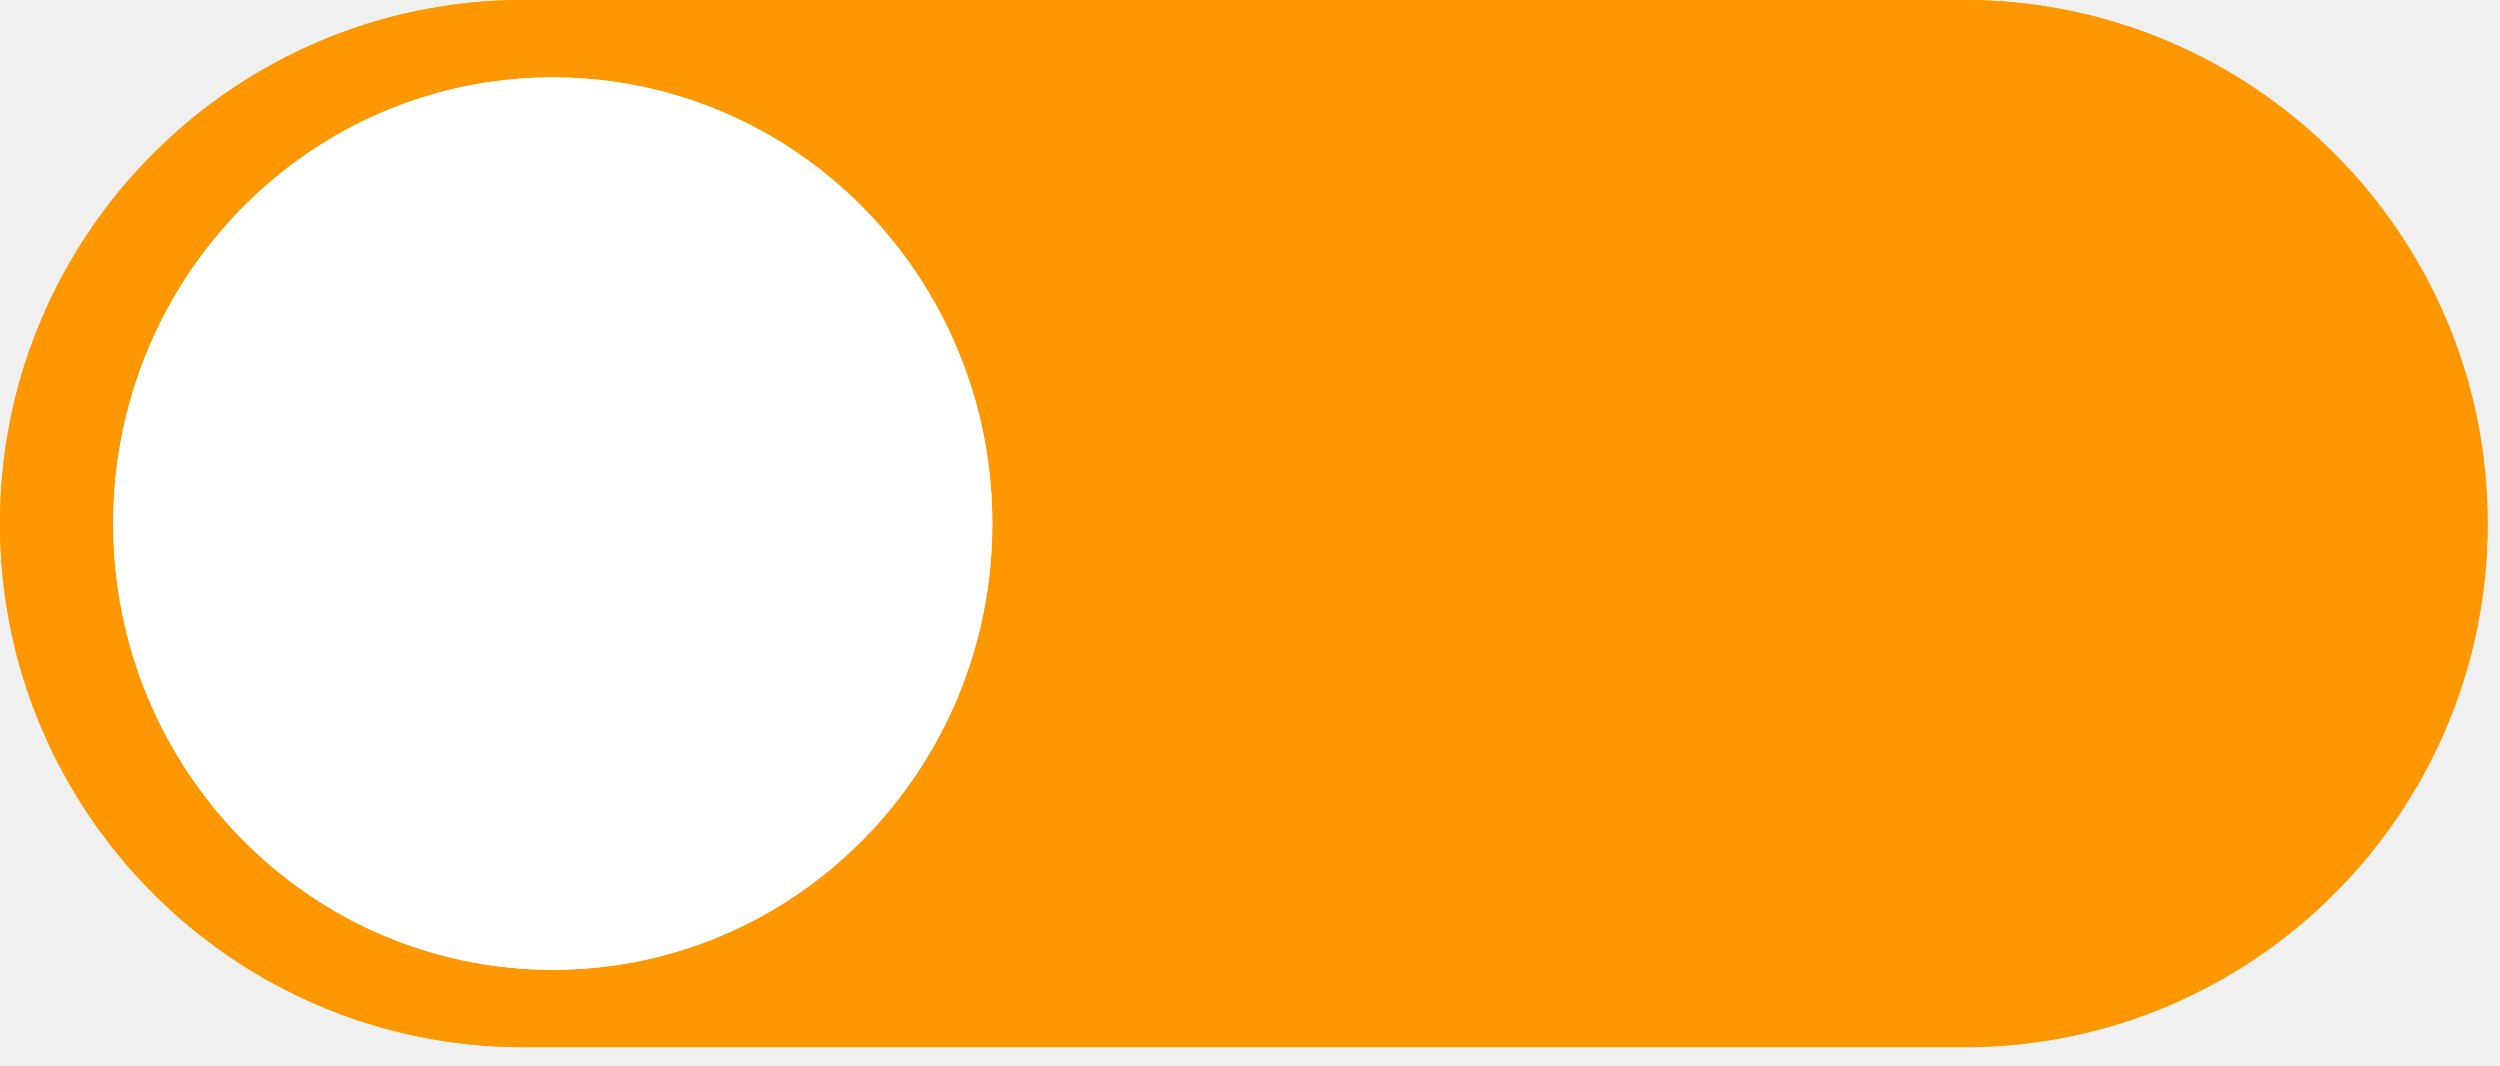
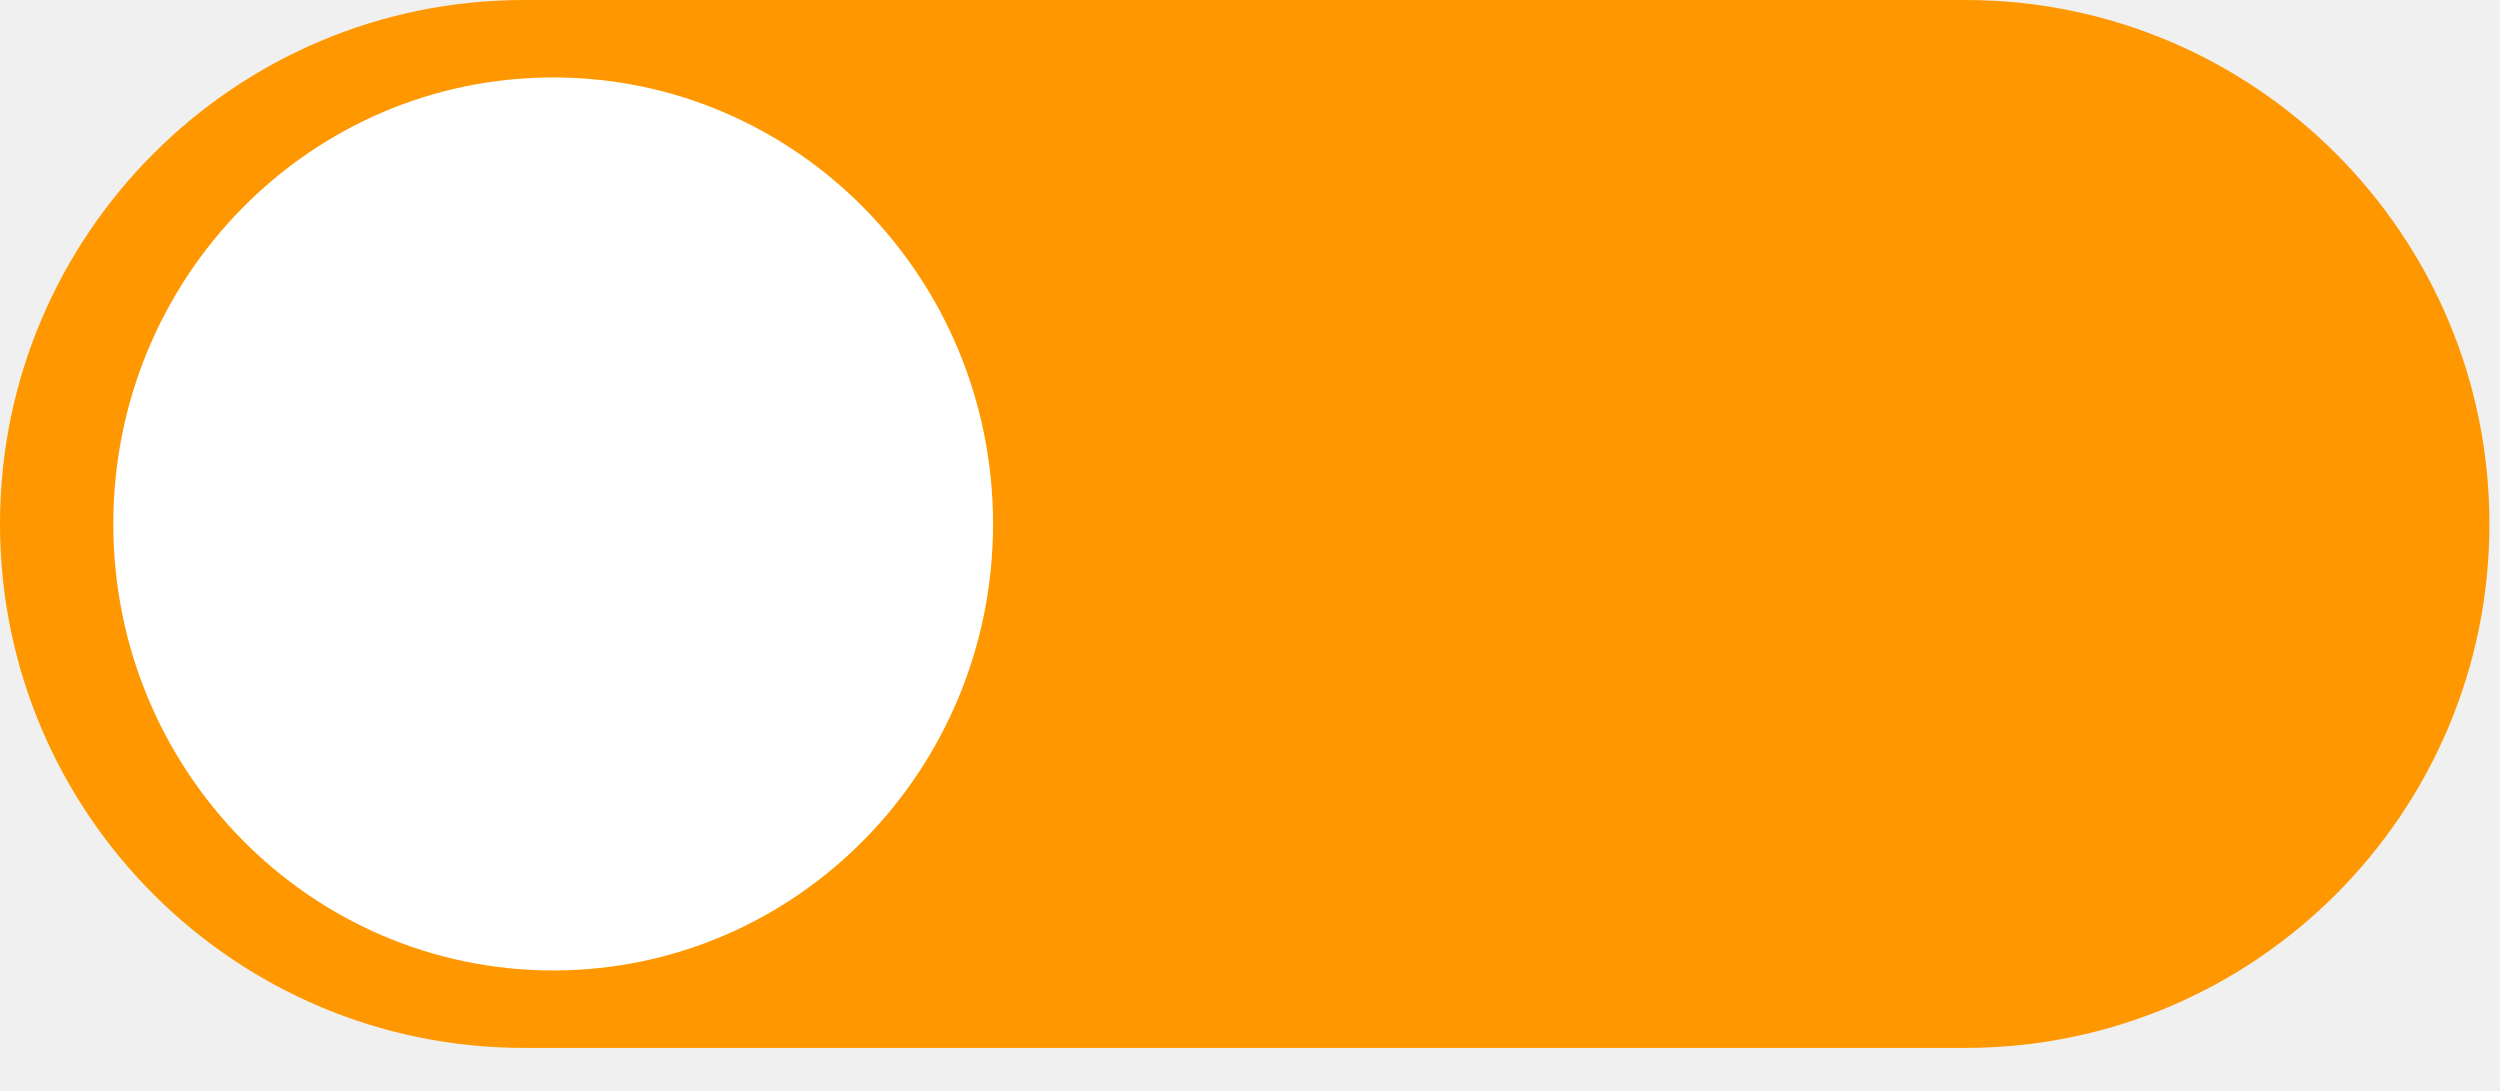
- <svg xmlns="http://www.w3.org/2000/svg" width="100%" height="100%" viewBox="0 0 129 55" version="1.1" xml:space="preserve" style="fill-rule:evenodd;clip-rule:evenodd;stroke-linejoin:round;stroke-miterlimit:2;">
+ <svg xmlns="http://www.w3.org/2000/svg" width="100%" height="100%" viewBox="0 0 55 24" version="1.1" xml:space="preserve" style="fill-rule:evenodd;clip-rule:evenodd;stroke-linejoin:round;stroke-miterlimit:2;">
  <g id="OFF-enabled-">
-     <g id="OFF-enabled-1">
-       <path d="M-0,27.017c-0,-14.911 12.106,-27.017 27.017,-27.017l74.327,0c14.91,0 27.016,12.106 27.016,27.017c0,14.91 -12.106,27.016 -27.016,27.016l-74.327,0c-14.911,0 -27.017,-12.106 -27.017,-27.016Z" style="fill:#ff9800;" />
-       <path d="M-0,27.017c-0,-14.911 12.106,-27.017 27.017,-27.017l74.327,0c14.91,0 27.016,12.106 27.016,27.017c0,14.91 -12.106,27.016 -27.016,27.016l-74.327,0c-14.911,0 -27.017,-12.106 -27.017,-27.016Z" style="fill:#ff9800;" />
-       <ellipse cx="28.523" cy="27.017" rx="22.68" ry="23.023" style="fill:#fff;" />
-       <ellipse cx="28.523" cy="27.017" rx="22.68" ry="23.023" style="fill:#fff;" />
-     </g>
+     <path d="M0,11.527c0,-6.362 5.165,-11.527 11.527,-11.527l31.713,-0c6.362,-0 11.527,5.165 11.527,11.527c-0,6.362 -5.165,11.527 -11.527,11.527l-31.713,0c-6.362,0 -11.527,-5.165 -11.527,-11.527Z" style="fill:#ff9800;" />
+     <ellipse cx="12.17" cy="11.527" rx="9.677" ry="9.823" style="fill:#fff;" />
  </g>
</svg>
